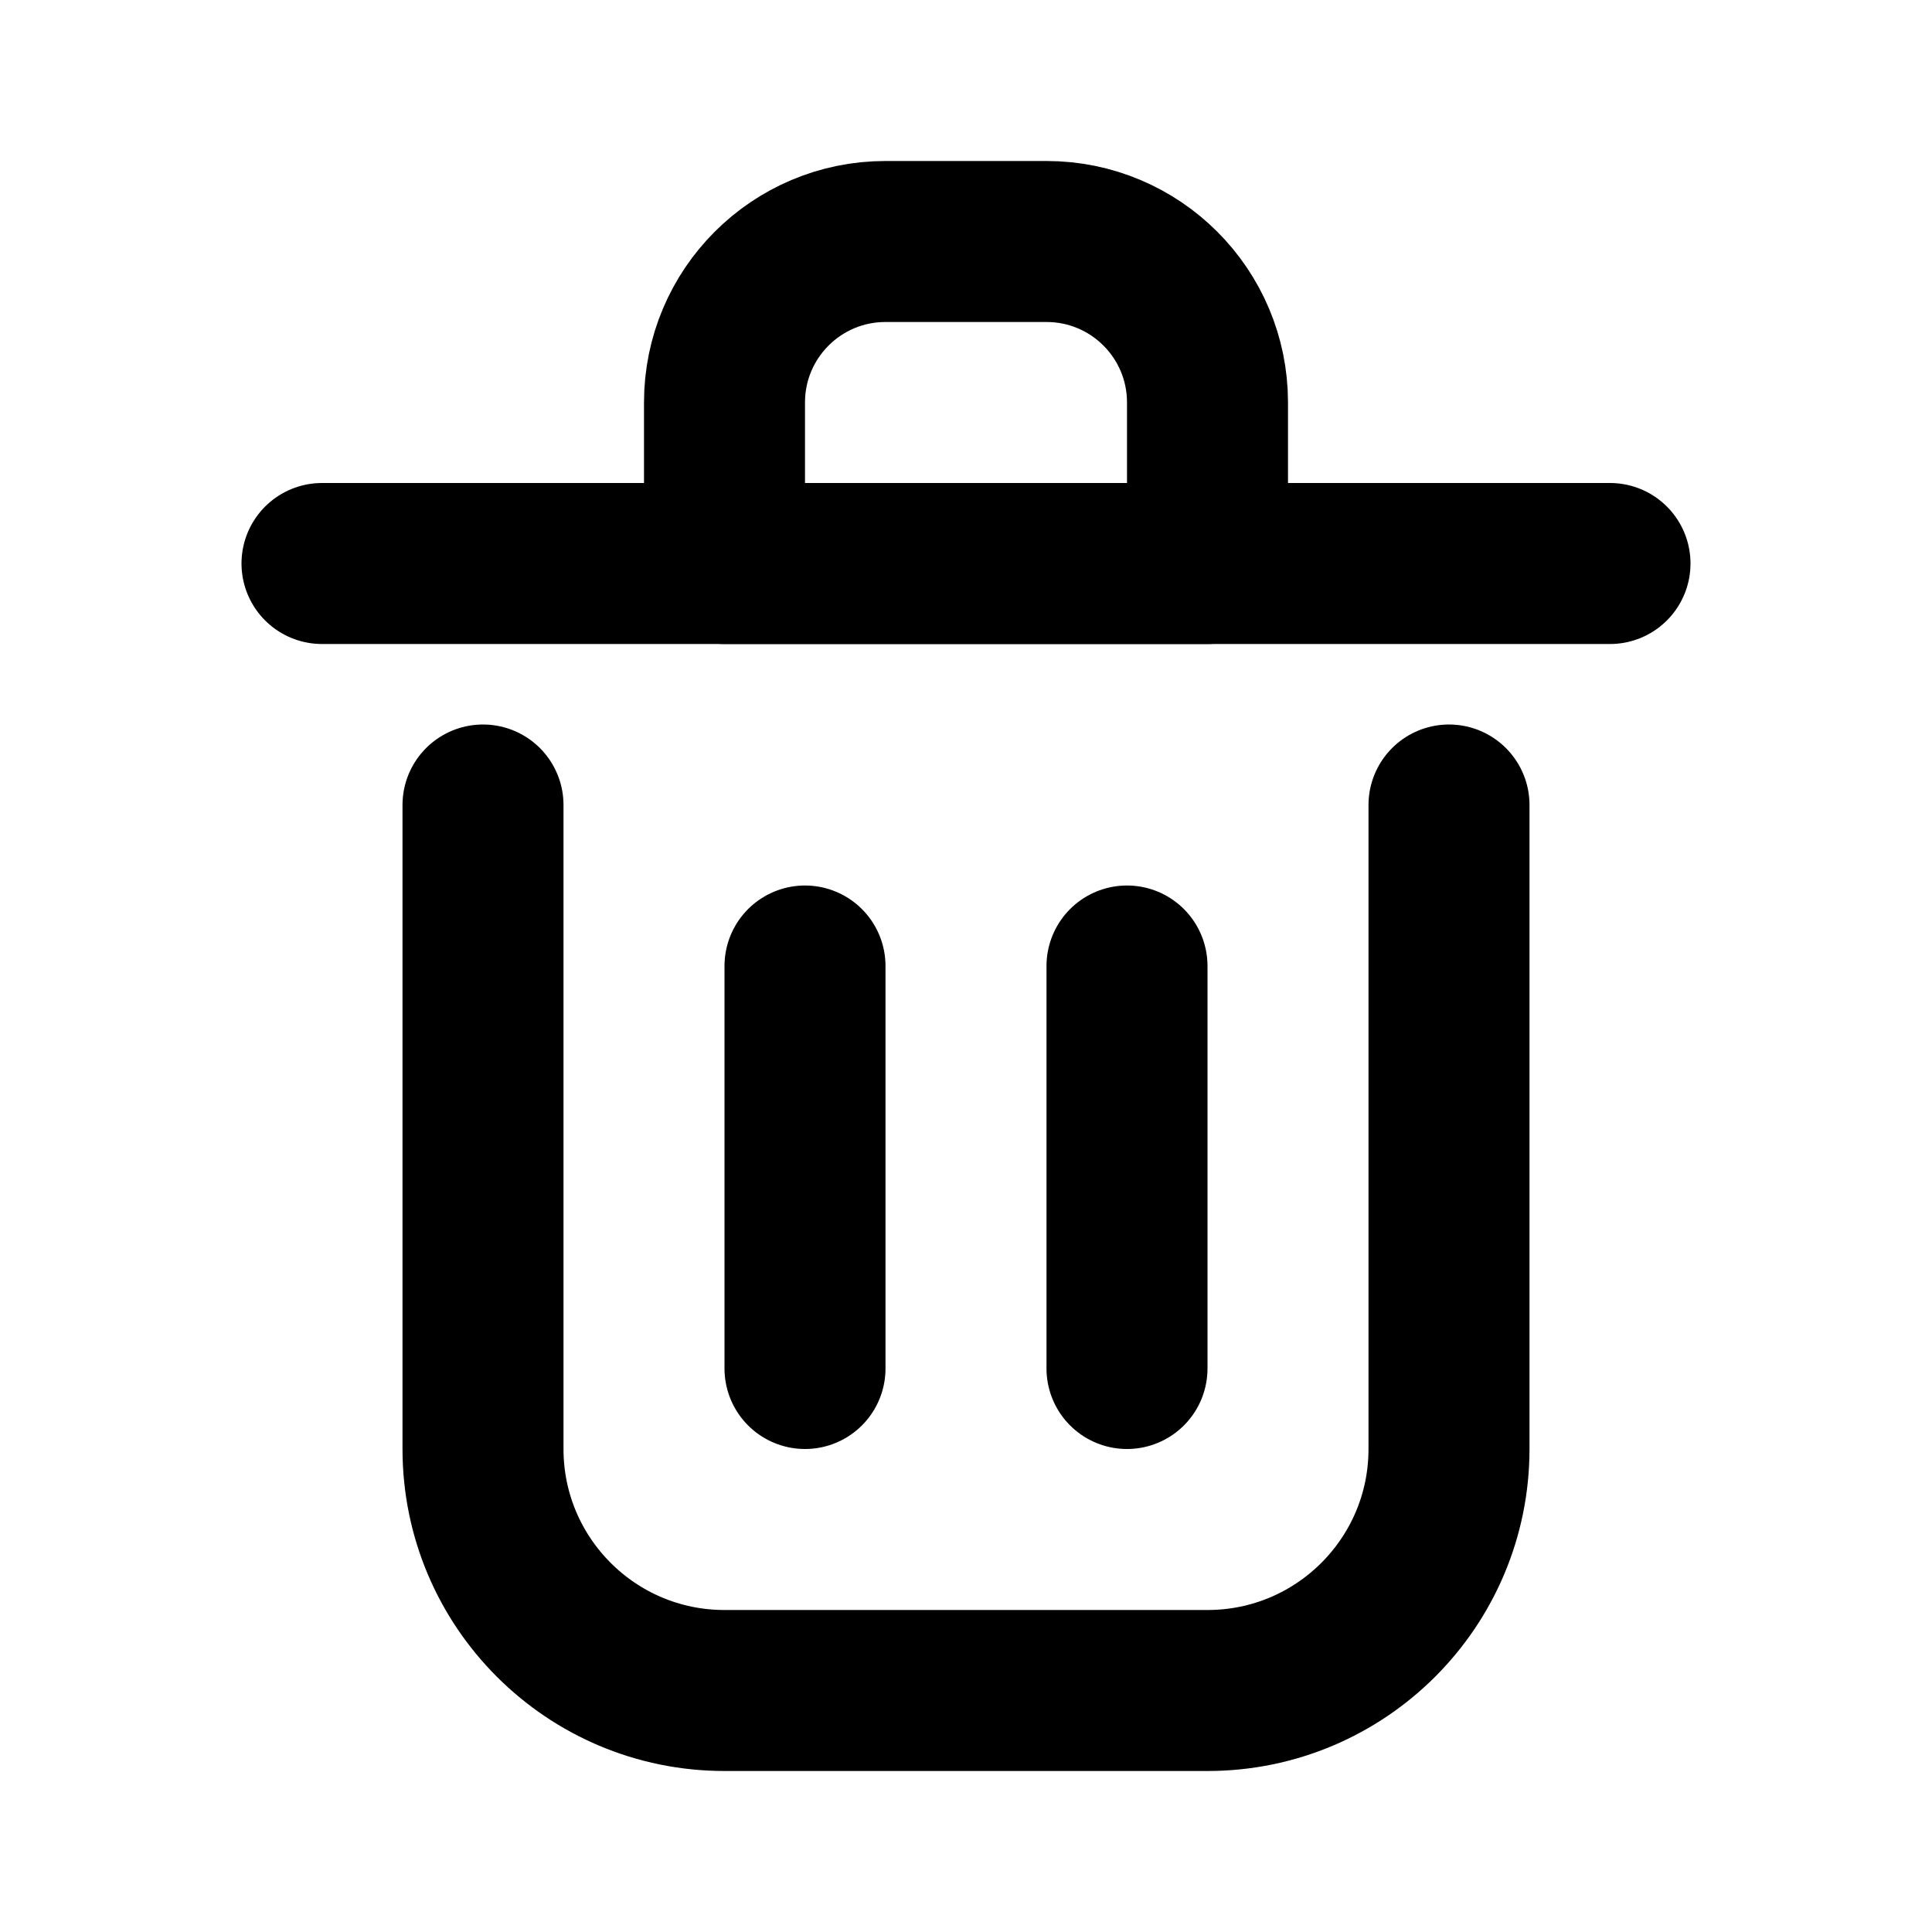
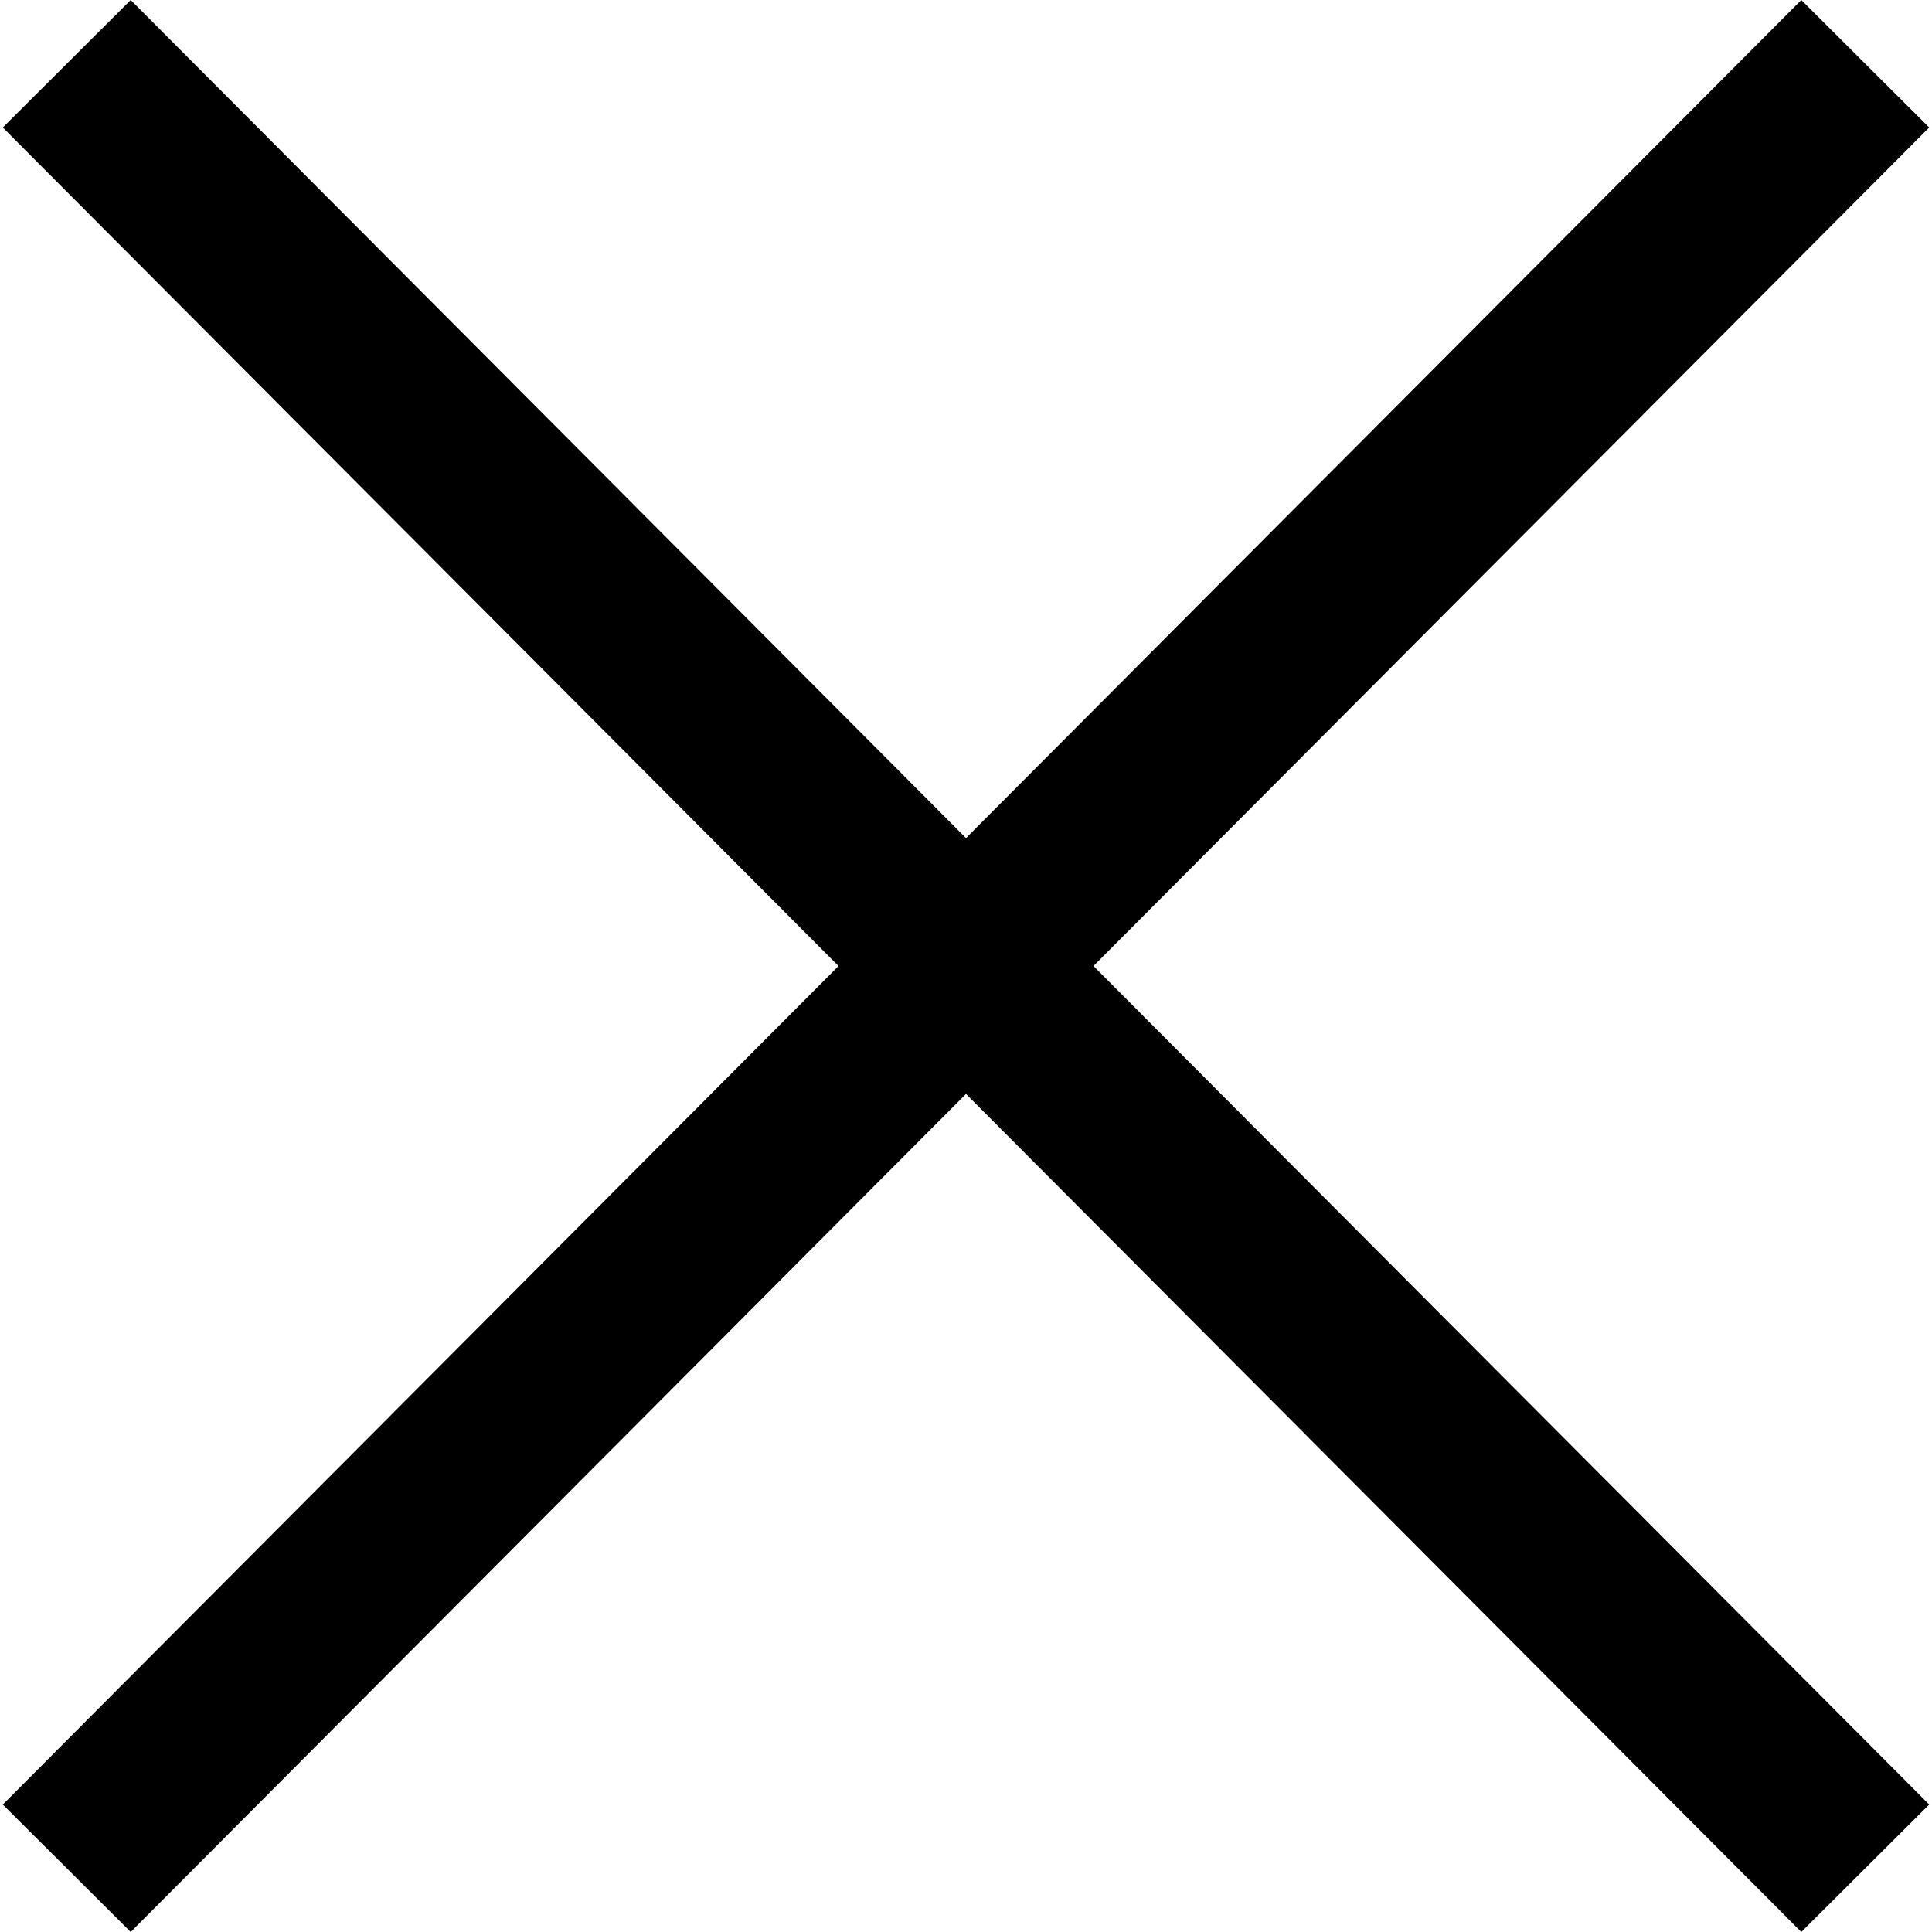
- <svg xmlns="http://www.w3.org/2000/svg" width="800px" height="800px" viewBox="0 0 24 24" fill="none">
-   <path d="M10 12V17" stroke="#000000" stroke-width="2" stroke-linecap="round" stroke-linejoin="round" />
-   <path d="M14 12V17" stroke="#000000" stroke-width="2" stroke-linecap="round" stroke-linejoin="round" />
-   <path d="M4 7H20" stroke="#000000" stroke-width="2" stroke-linecap="round" stroke-linejoin="round" />
-   <path d="M6 10V18C6 19.657 7.343 21 9 21H15C16.657 21 18 19.657 18 18V10" stroke="#000000" stroke-width="2" stroke-linecap="round" stroke-linejoin="round" />
-   <path d="M9 5C9 3.895 9.895 3 11 3H13C14.105 3 15 3.895 15 5V7H9V5Z" stroke="#000000" stroke-width="2" stroke-linecap="round" stroke-linejoin="round" />
+ <svg xmlns="http://www.w3.org/2000/svg" fill="#000000" height="800px" width="800px" version="1.1" id="Capa_1" viewBox="0 0 490 490" xml:space="preserve">
+   <polygon points="456.851,0 245,212.564 33.149,0 0.708,32.337 212.669,245.004 0.708,457.678 33.149,490 245,277.443 456.851,490   489.292,457.678 277.331,245.004 489.292,32.337 " />
</svg>
